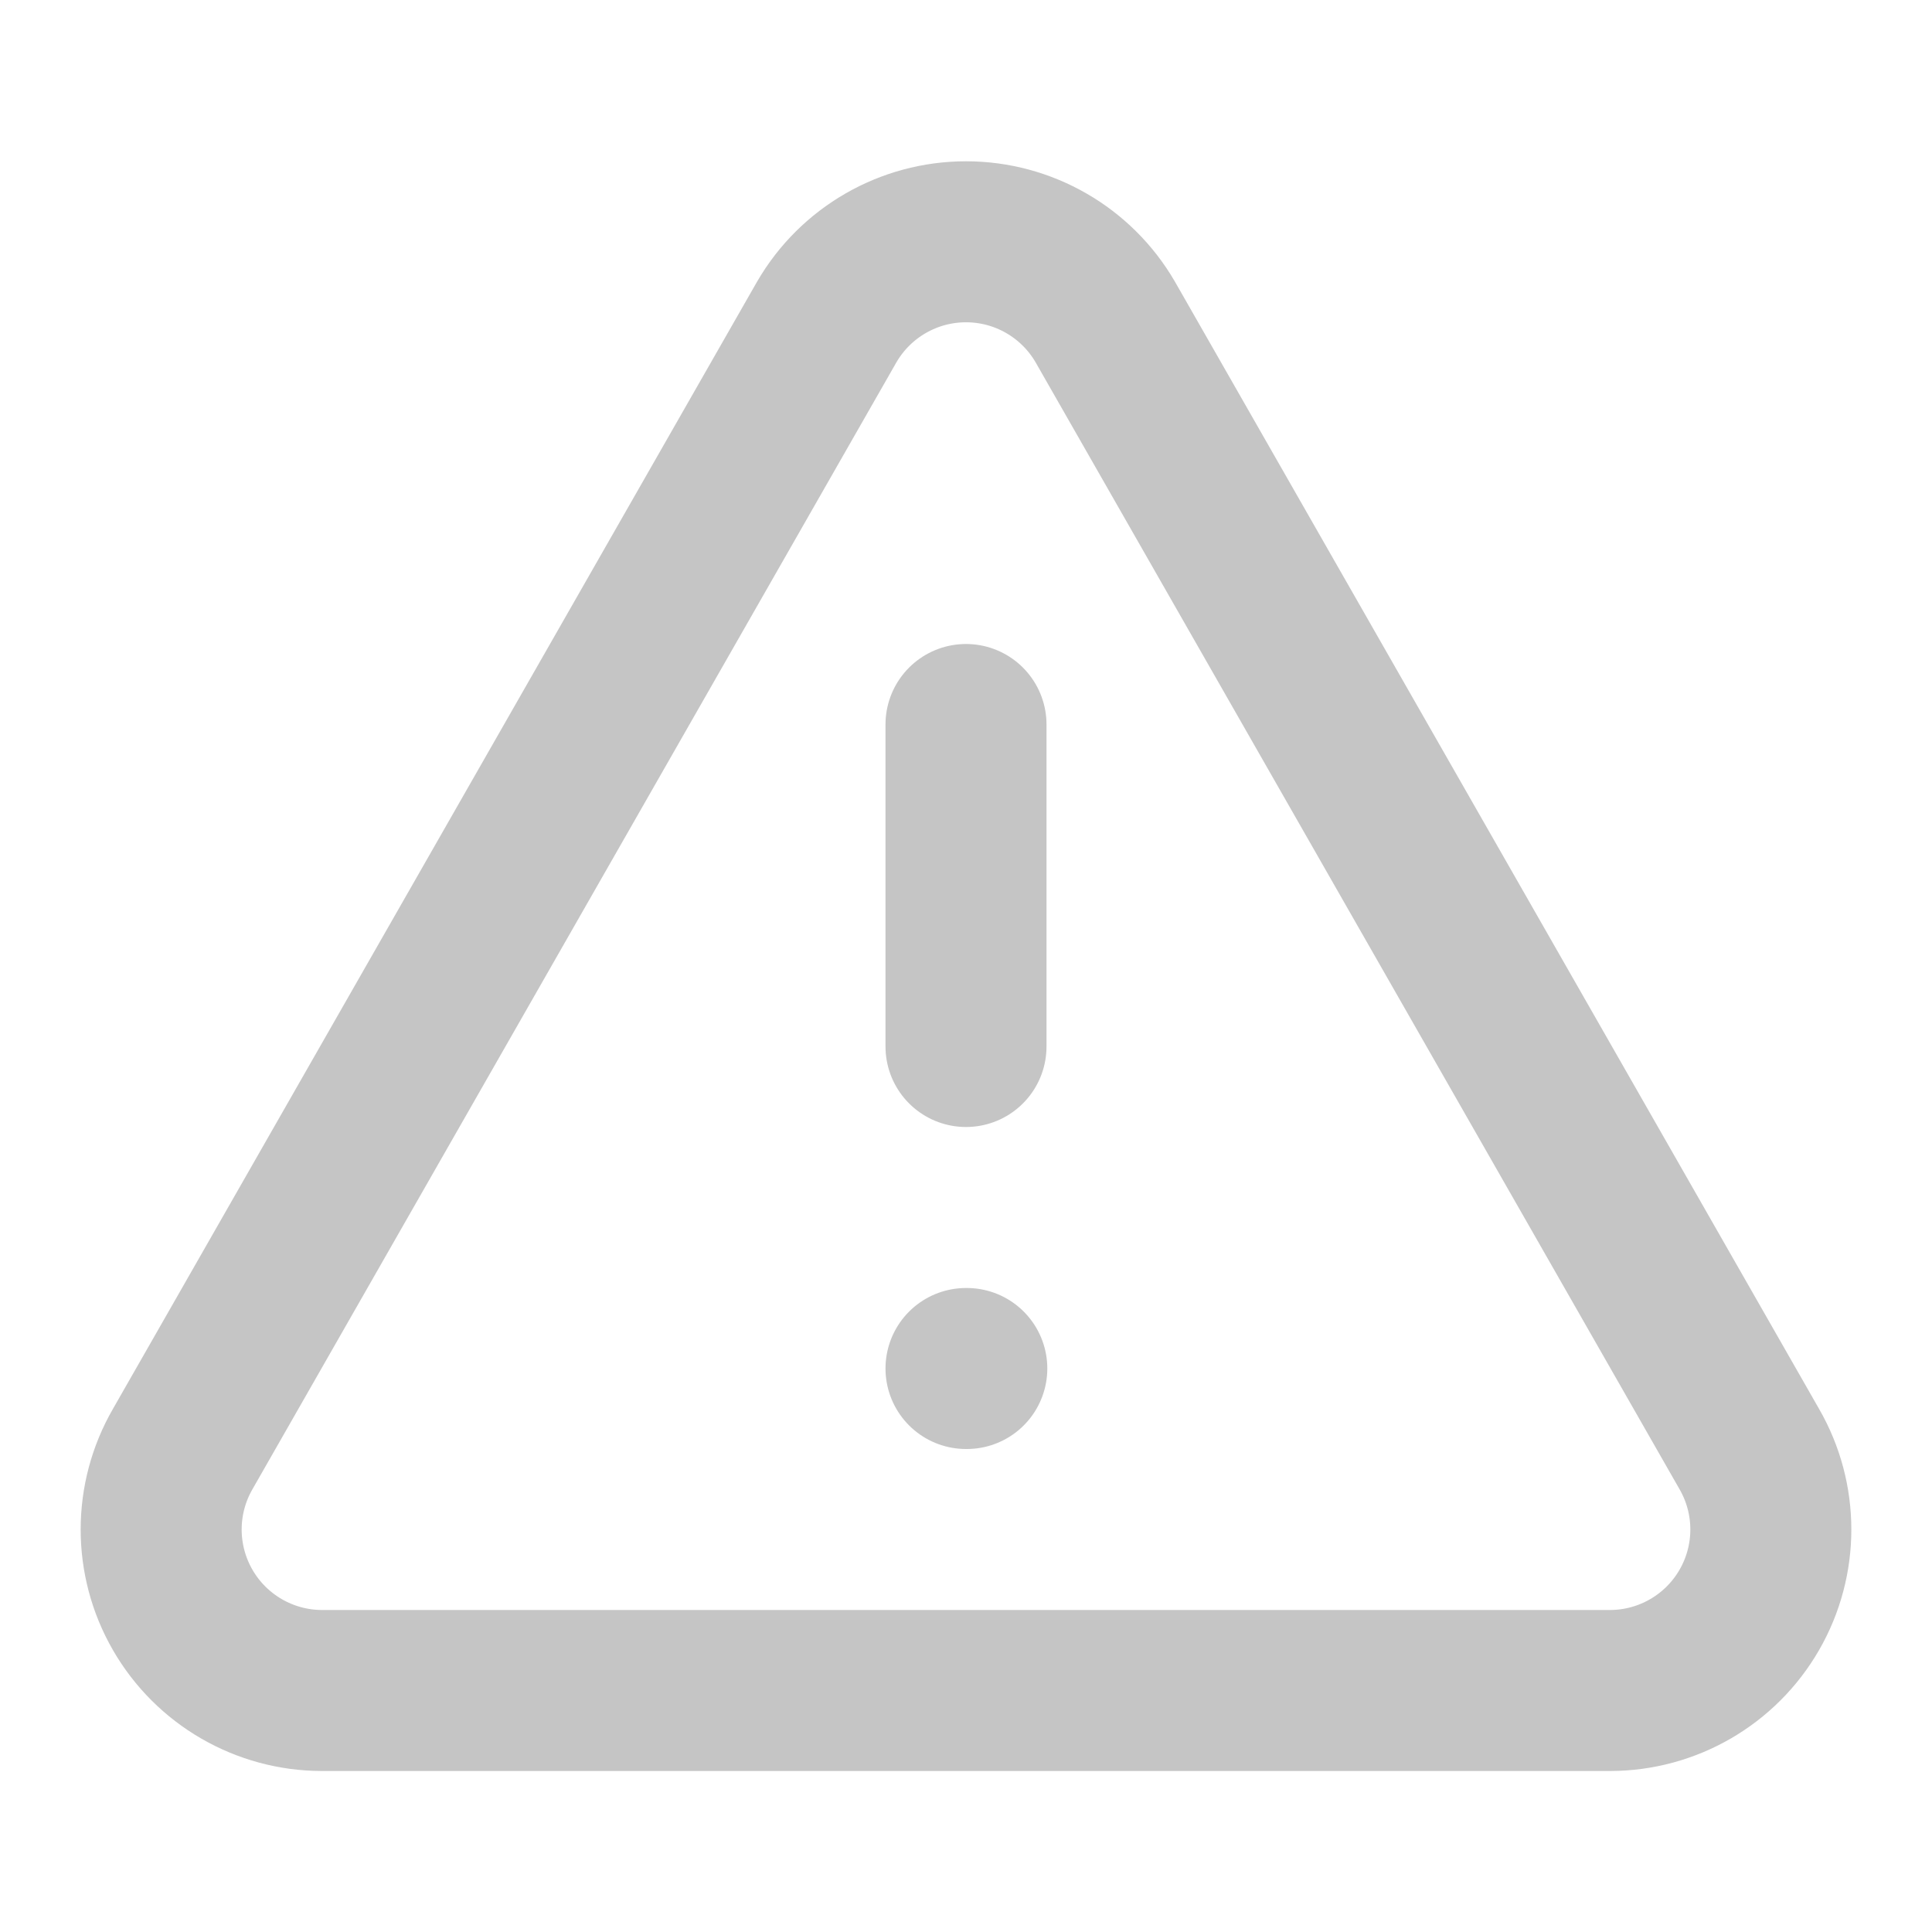
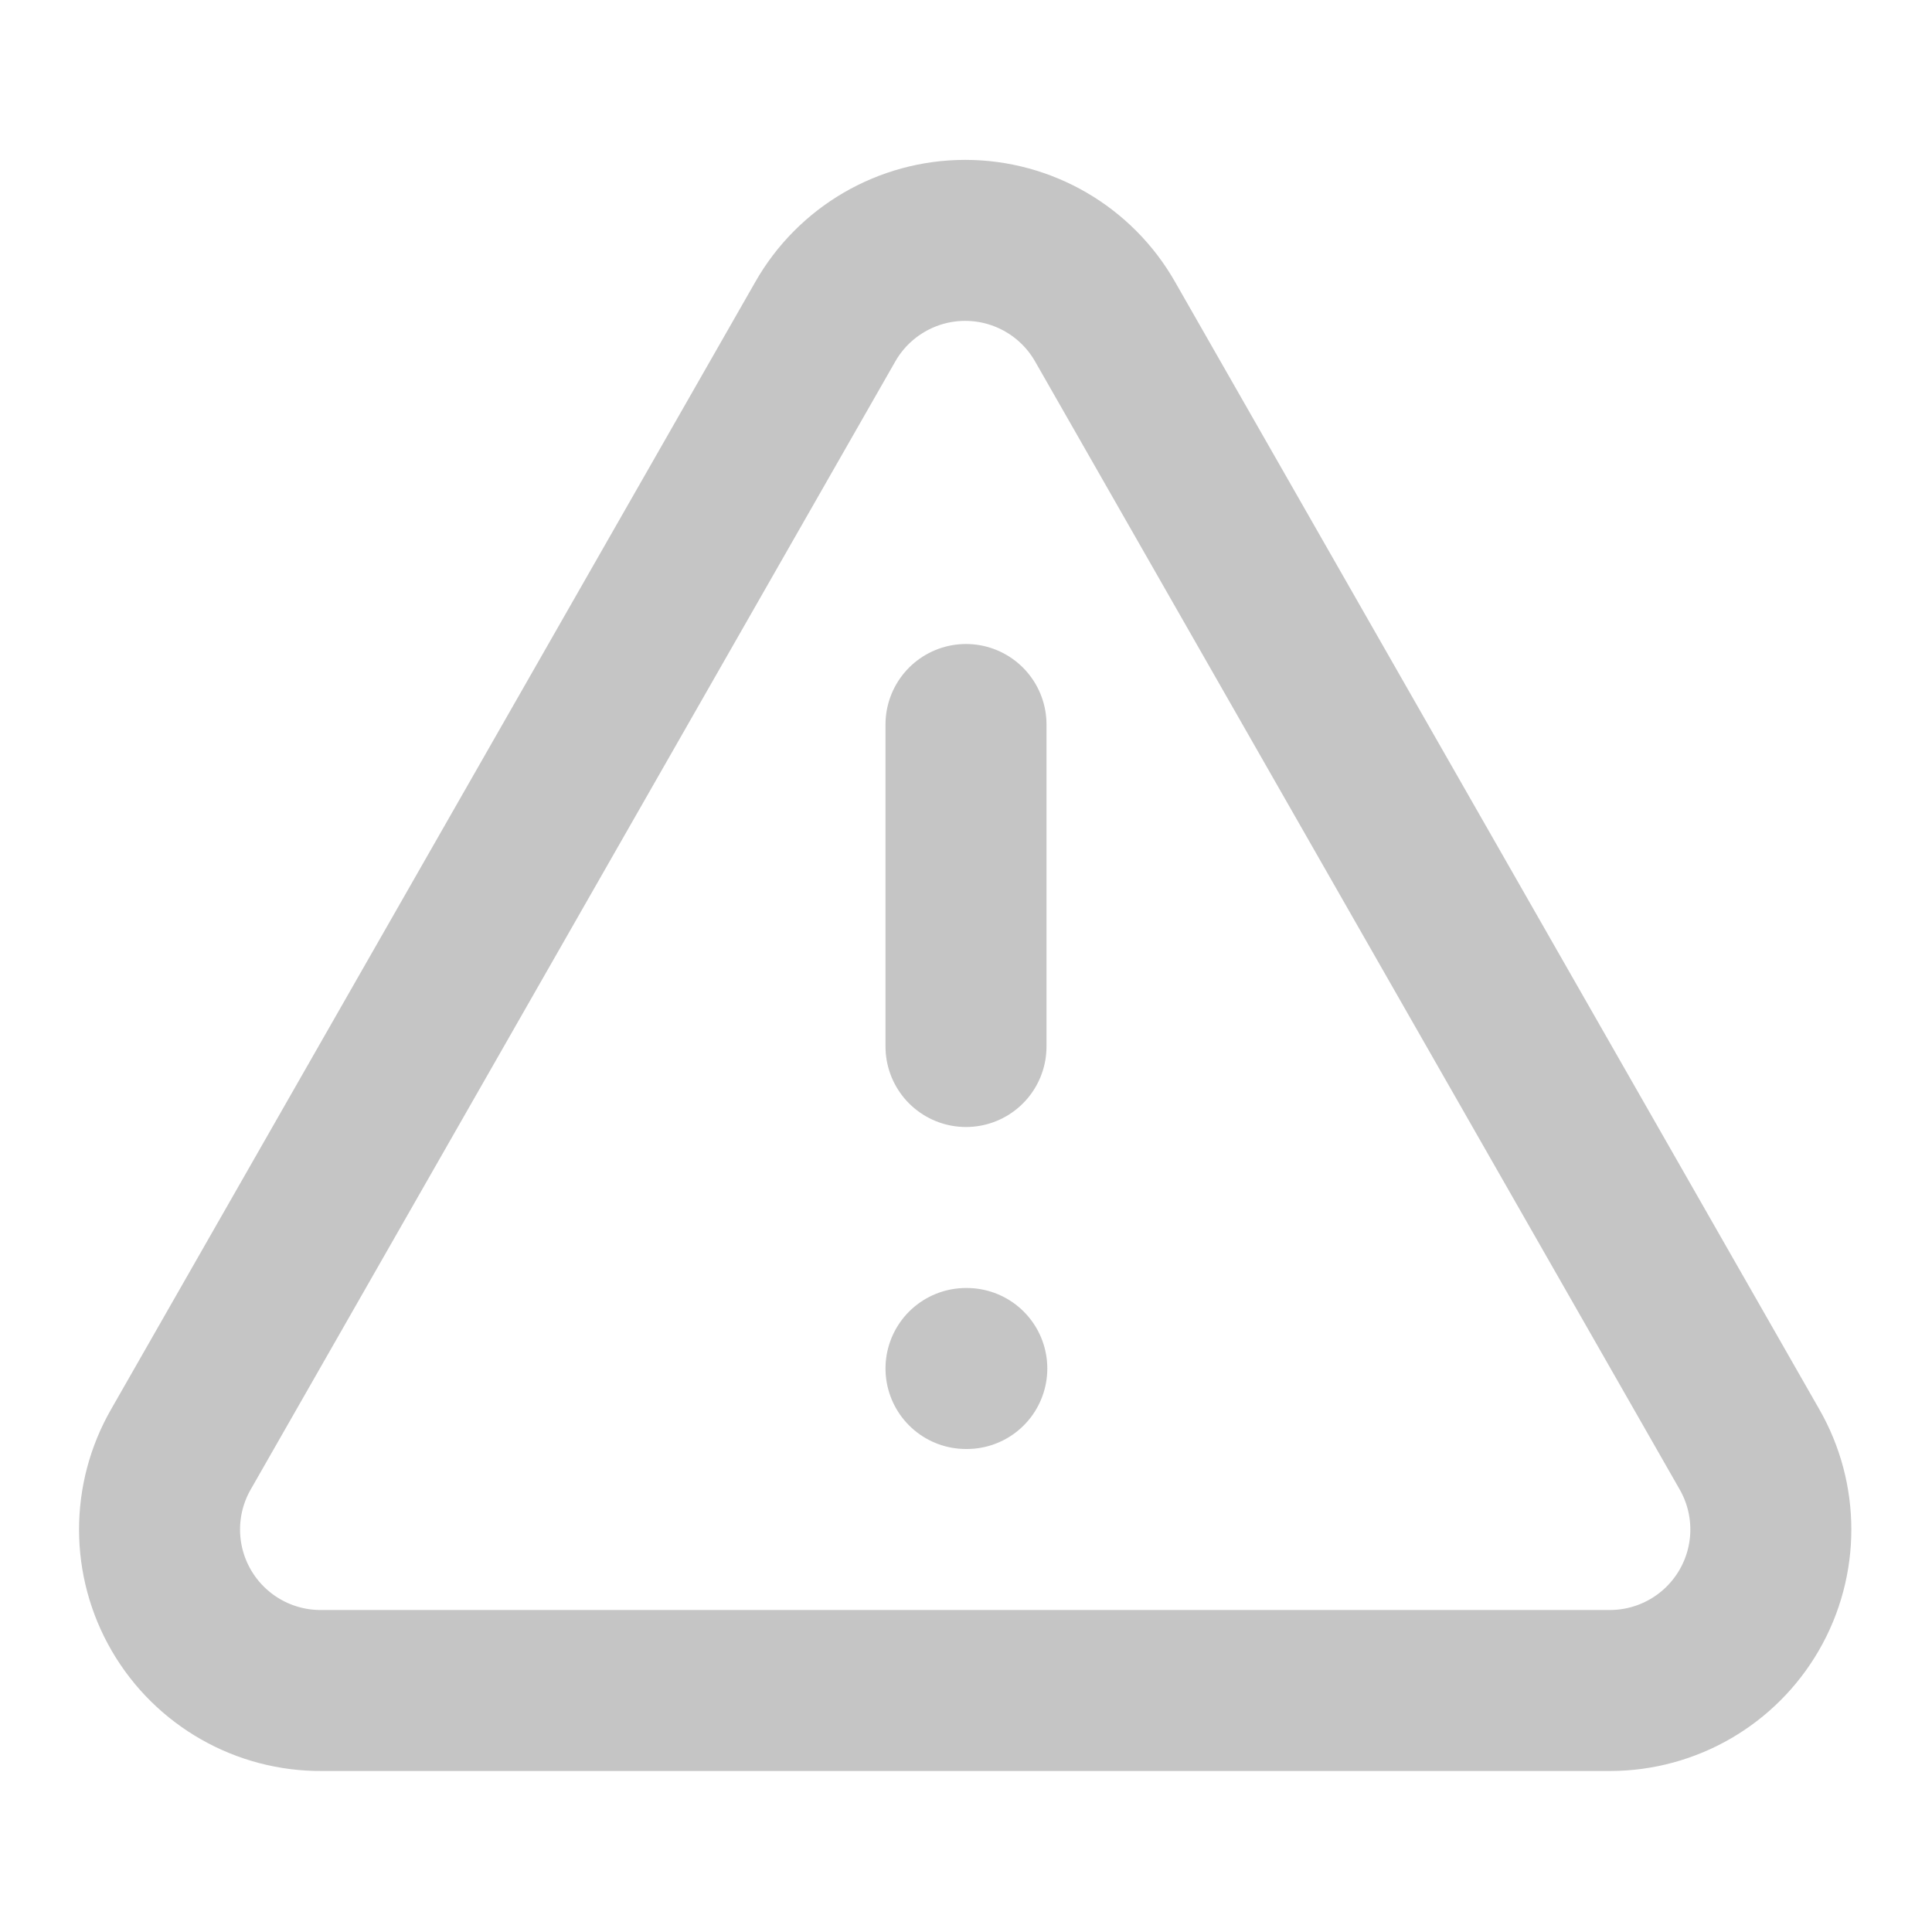
<svg xmlns="http://www.w3.org/2000/svg" width="16" height="16" viewBox="0 0 24 24" fill="none" stroke="#C5C5C5" stroke-width="2" stroke-linecap="round" stroke-linejoin="round">
-   <path d="m21.73 18-8-14a2 2 0 0 0-3.46 0l-8 14A2 2 0 0 0 4 21h16a2 2 0 0 0 1.73-3" />
+   <path d="m21.73 18-8-14a2 2 0 0 0-3.48 0l-8 14A2 2 0 0 0 4 21h16a2 2 0 0 0 1.73-3" />
  <path d="M12 9v4" />
  <path d="M12 17h.01" />
</svg>
